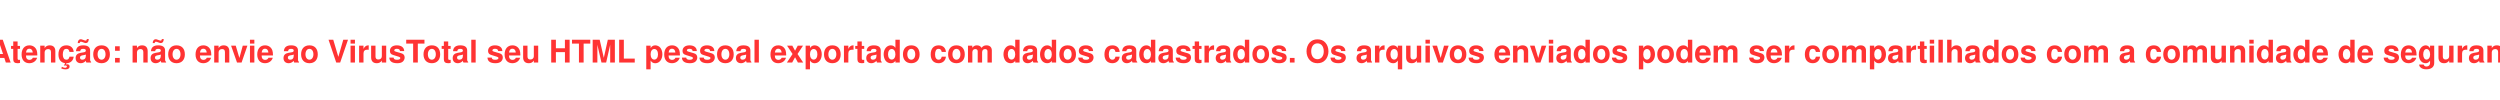
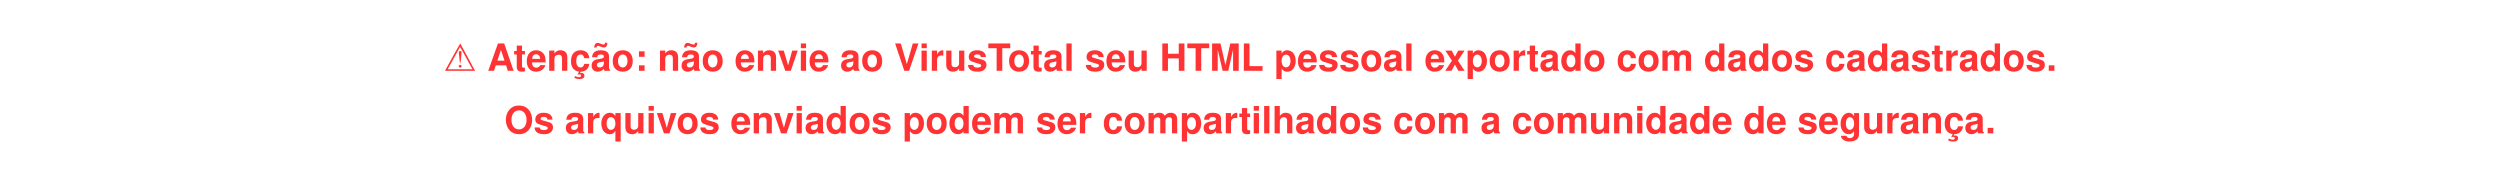
- <svg xmlns="http://www.w3.org/2000/svg" width="1200" height="48" viewBox="0 0 1200 48" role="img" aria-label="Atenção: não envie ao VirusTotal seu HTML pessoal exportado com dados cadastrados. Os arquivos enviados podem ser compartilhados com a comunidade de segurança.">
-   <text x="600" y="30" text-anchor="middle" fill="#ff3333" font-family="-apple-system, BlinkMacSystemFont, 'Segoe UI', Helvetica, Arial, sans-serif" font-size="15" font-weight="600">⚠️ Atenção: não envie ao VirusTotal seu HTML pessoal exportado com dados cadastrados. Os arquivos enviados podem ser compartilhados com a comunidade de segurança.</text>
+ <svg xmlns="http://www.w3.org/2000/svg" width="1200" height="86" viewBox="0 0 1200 86" role="img" aria-label="Atenção: não envie ao VirusTotal seu HTML pessoal exportado com dados cadastrados. Os arquivos enviados podem ser compartilhados com a comunidade de segurança.">
+   <text x="600" y="34" text-anchor="middle" fill="#ff3333" font-family="-apple-system, BlinkMacSystemFont, 'Segoe UI', Helvetica, Arial, sans-serif" font-size="18" font-weight="600">⚠️ Atenção: não envie ao VirusTotal seu HTML pessoal exportado com dados cadastrados.</text>
+   <text x="600" y="64" text-anchor="middle" fill="#ff3333" font-family="-apple-system, BlinkMacSystemFont, 'Segoe UI', Helvetica, Arial, sans-serif" font-size="18" font-weight="600">Os arquivos enviados podem ser compartilhados com a comunidade de segurança.</text>
</svg>
